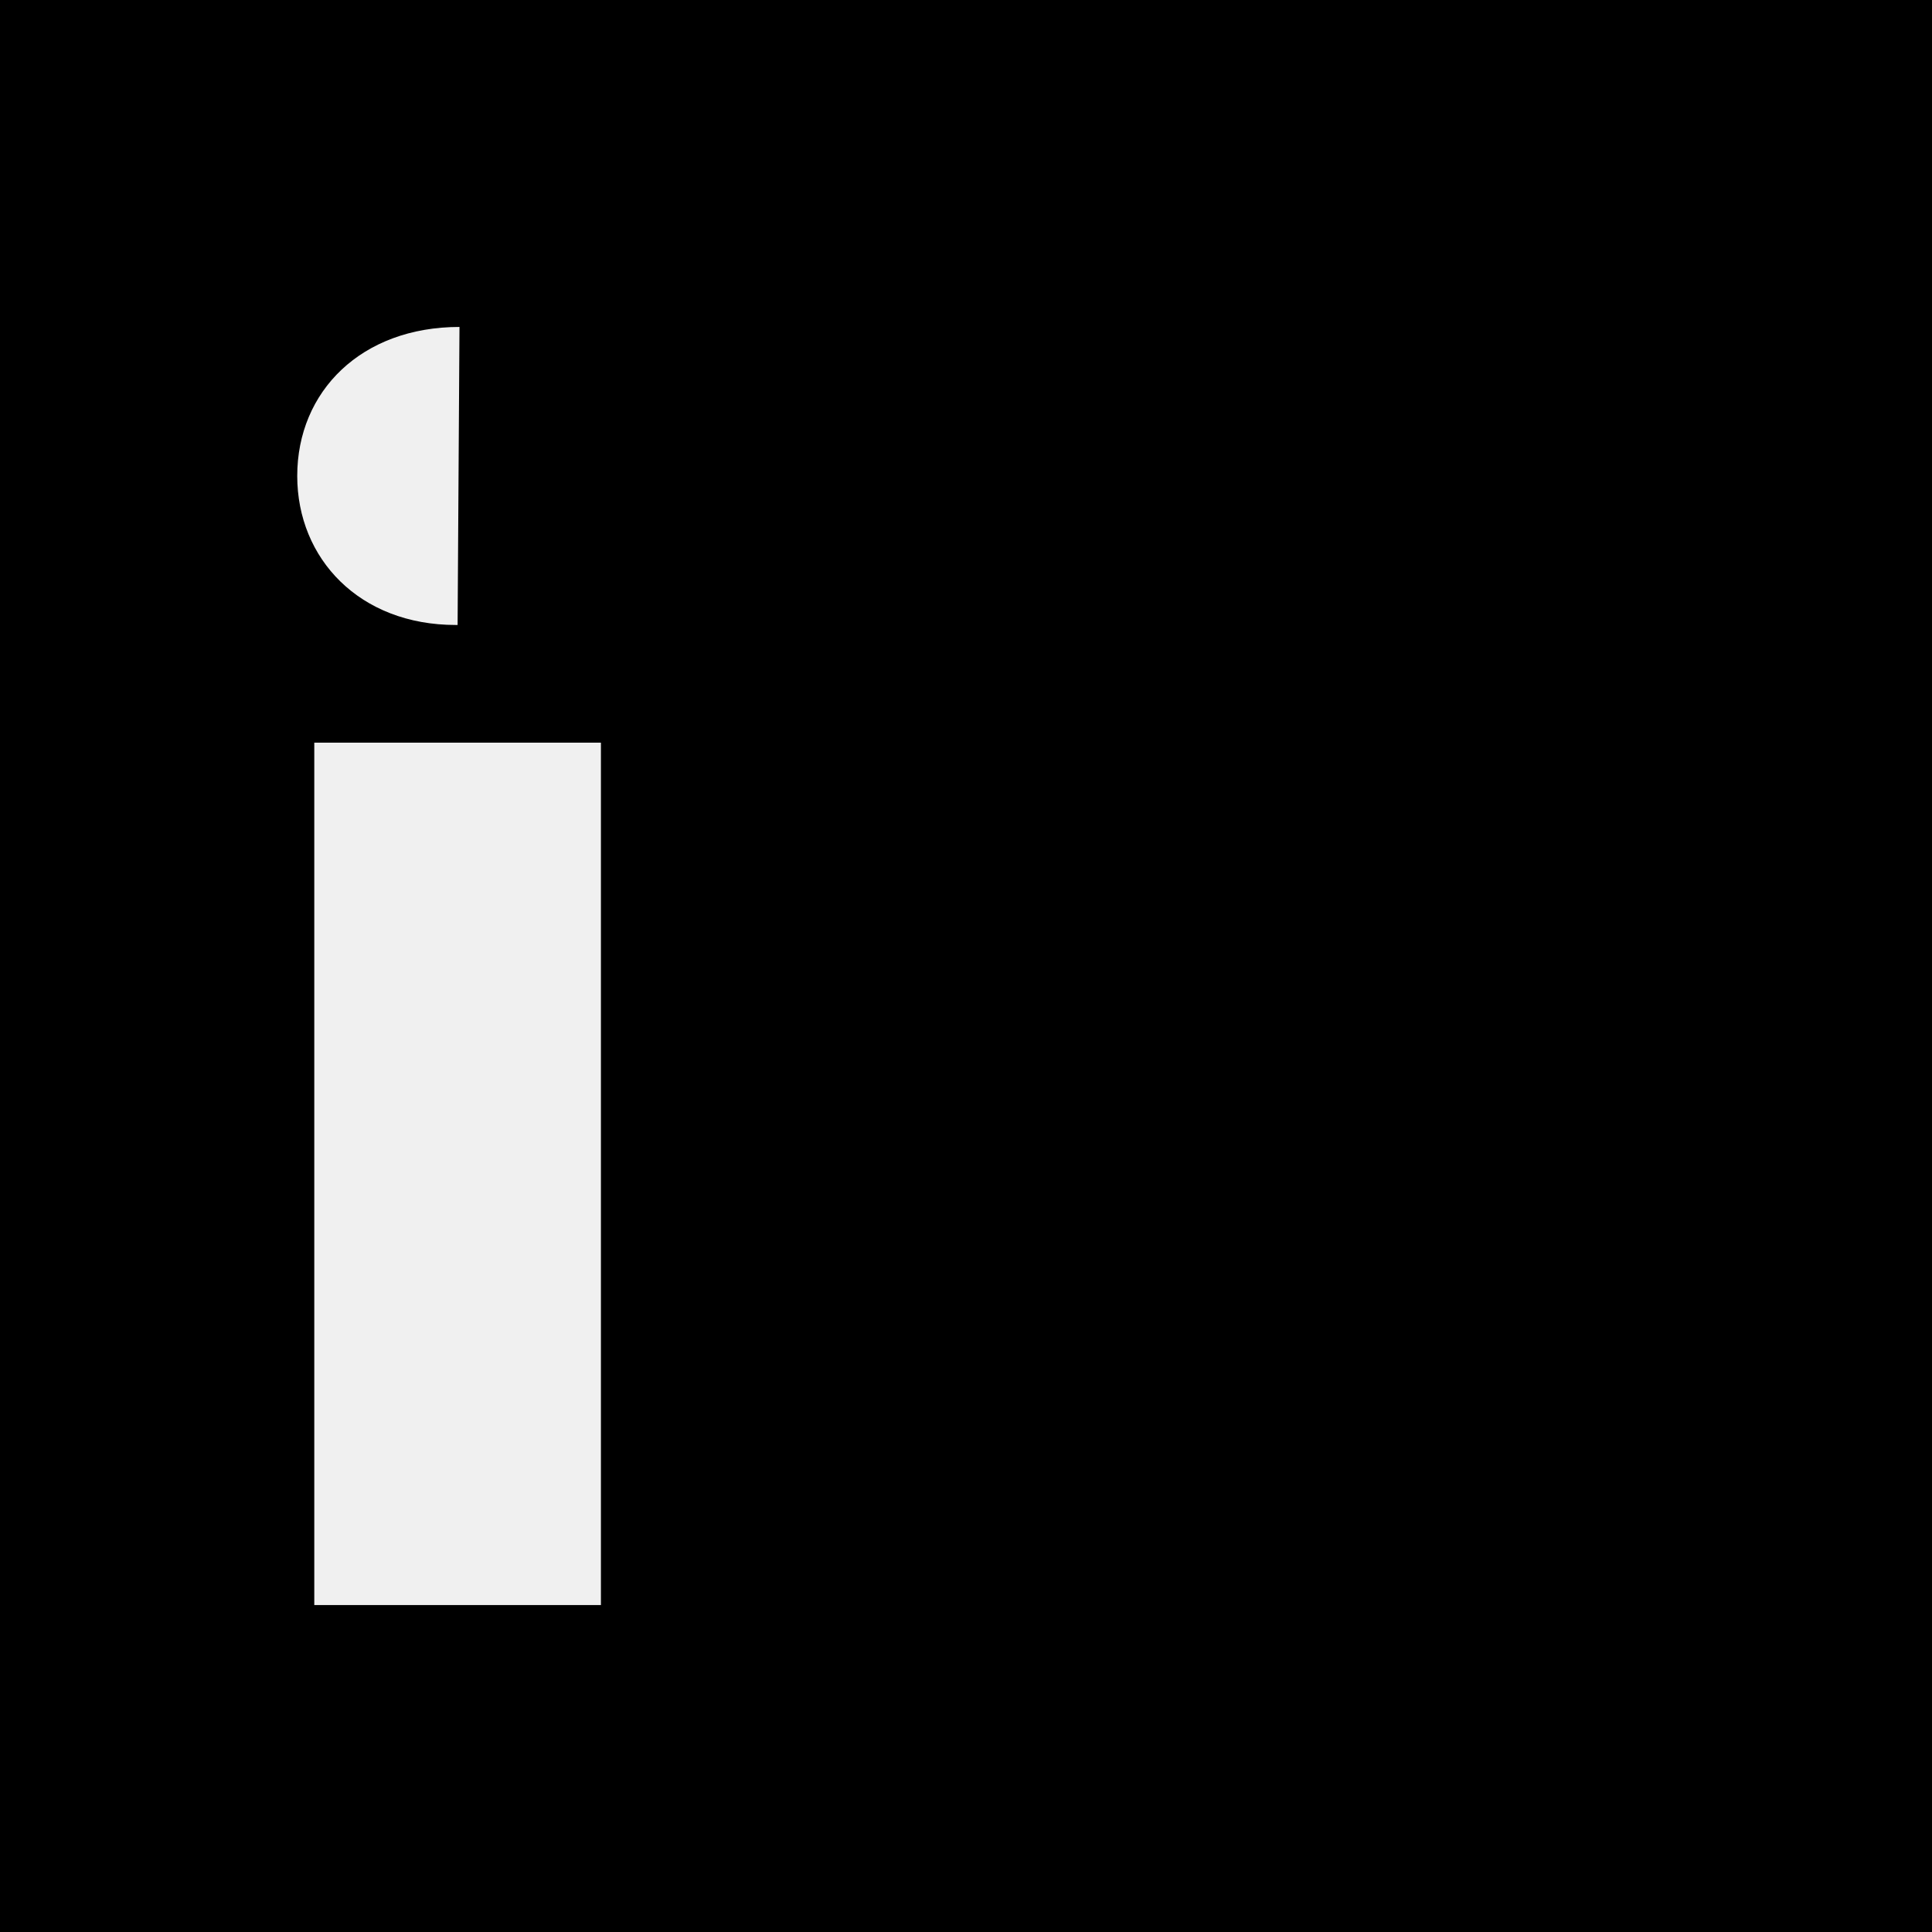
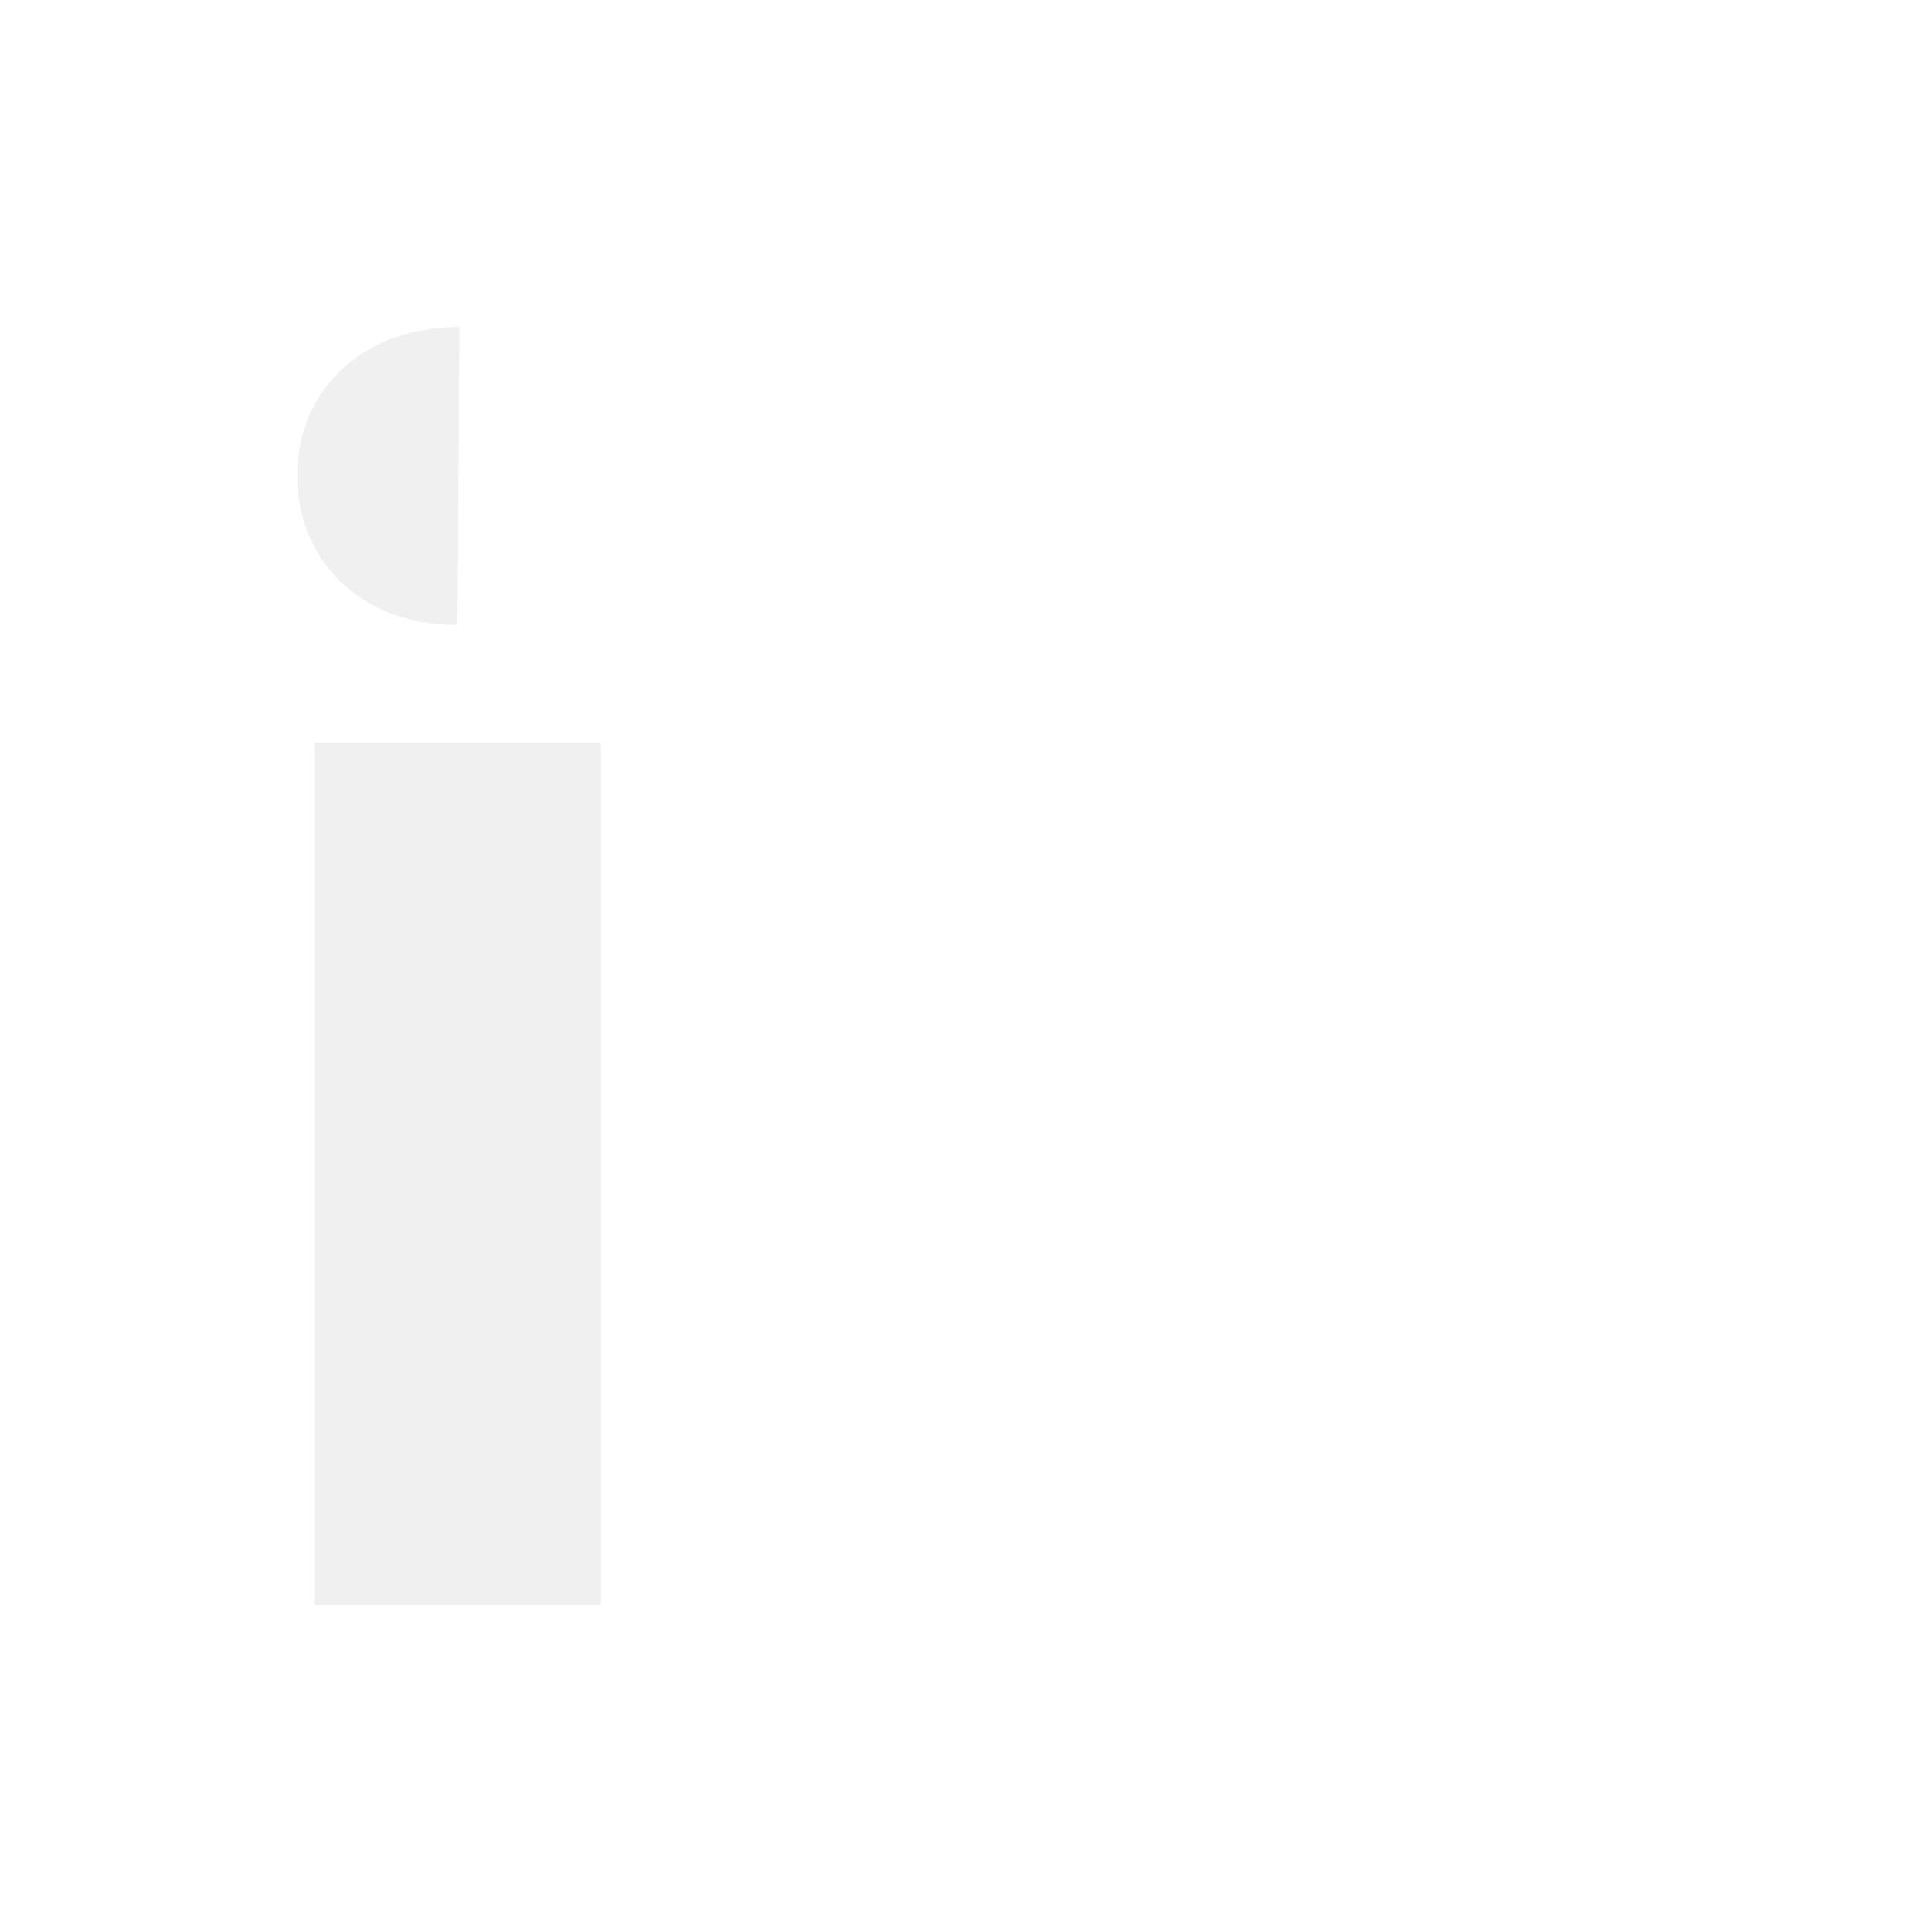
<svg xmlns="http://www.w3.org/2000/svg" version="1.1" id="Layer_1" viewBox="0 0 455 455">
  <g>
-     <path d="M246.4,204.35v-0.665c-0.136,0.223-0.324,0.446-0.442,0.665H246.4z" />
-     <path d="M0,0v455h455V0H0z M141.522,378.002H74.016V174.906h67.506V378.002z M107.769,147.186h-0.446C84.678,147.186,70,131.585,70,112.085c0-19.928,15.107-35.087,38.211-35.087,c23.109,0,37.31,15.159,37.752,35.087C145.963,131.585,131.32,147.186,107.769,147.186z M385,378.002h-67.524V269.345,c0-27.291-9.756-45.92-34.195-45.92c-18.64,0-29.755,12.543-34.641,24.693c-1.776,4.34-2.24,10.373-2.24,16.459v113.426h-67.537,c0,0,0.905-184.043,0-203.096H246.4v28.779c8.973-13.807,24.986-33.547,60.856-33.547c44.437,0,77.744,29.02,77.744,91.398V378.002,z" />
+     <path fill="#ffffff" d="M246.4,204.35v-0.665c-0.136,0.223-0.324,0.446-0.442,0.665H246.4z" />
+     <path fill="#ffffff" d="M0,0v455h455V0H0z M141.522,378.002H74.016V174.906h67.506V378.002z M107.769,147.186h-0.446C84.678,147.186,70,131.585,70,112.085c0-19.928,15.107-35.087,38.211-35.087,c23.109,0,37.31,15.159,37.752,35.087C145.963,131.585,131.32,147.186,107.769,147.186z M385,378.002h-67.524V269.345,c0-27.291-9.756-45.92-34.195-45.92c-18.64,0-29.755,12.543-34.641,24.693c-1.776,4.34-2.24,10.373-2.24,16.459v113.426h-67.537,c0,0,0.905-184.043,0-203.096H246.4v28.779c8.973-13.807,24.986-33.547,60.856-33.547c44.437,0,77.744,29.02,77.744,91.398V378.002,z" />
  </g>
</svg>
